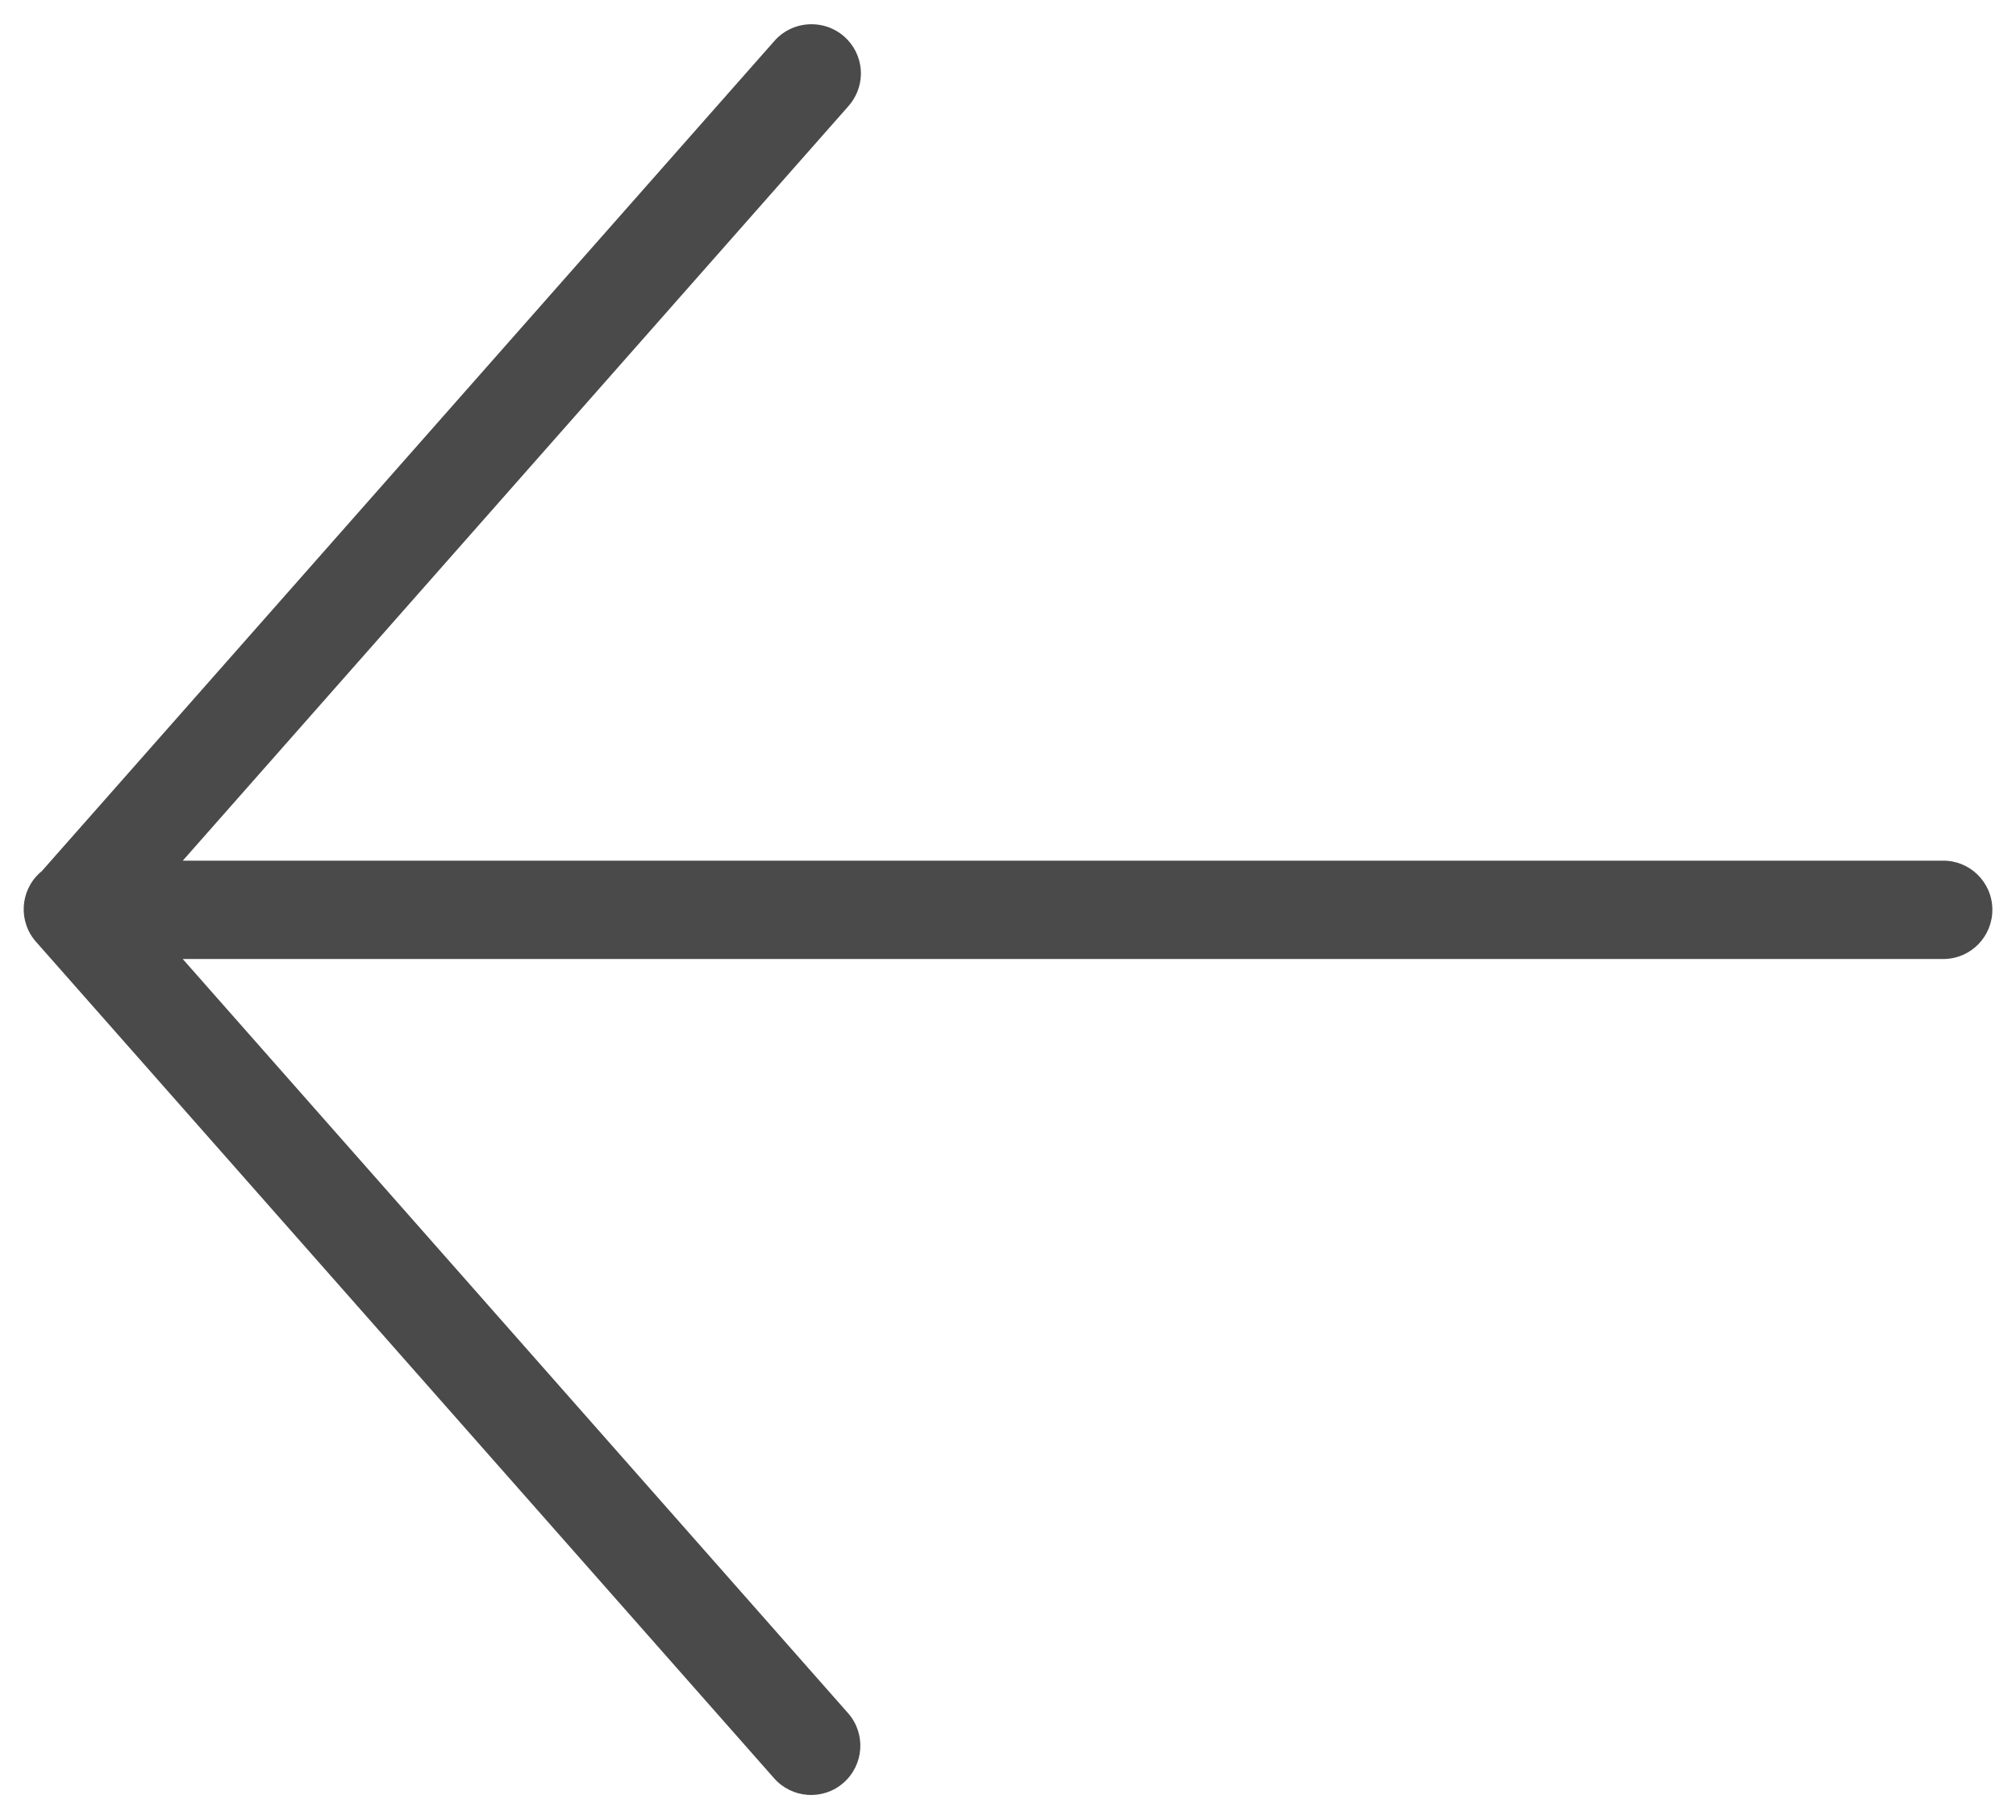
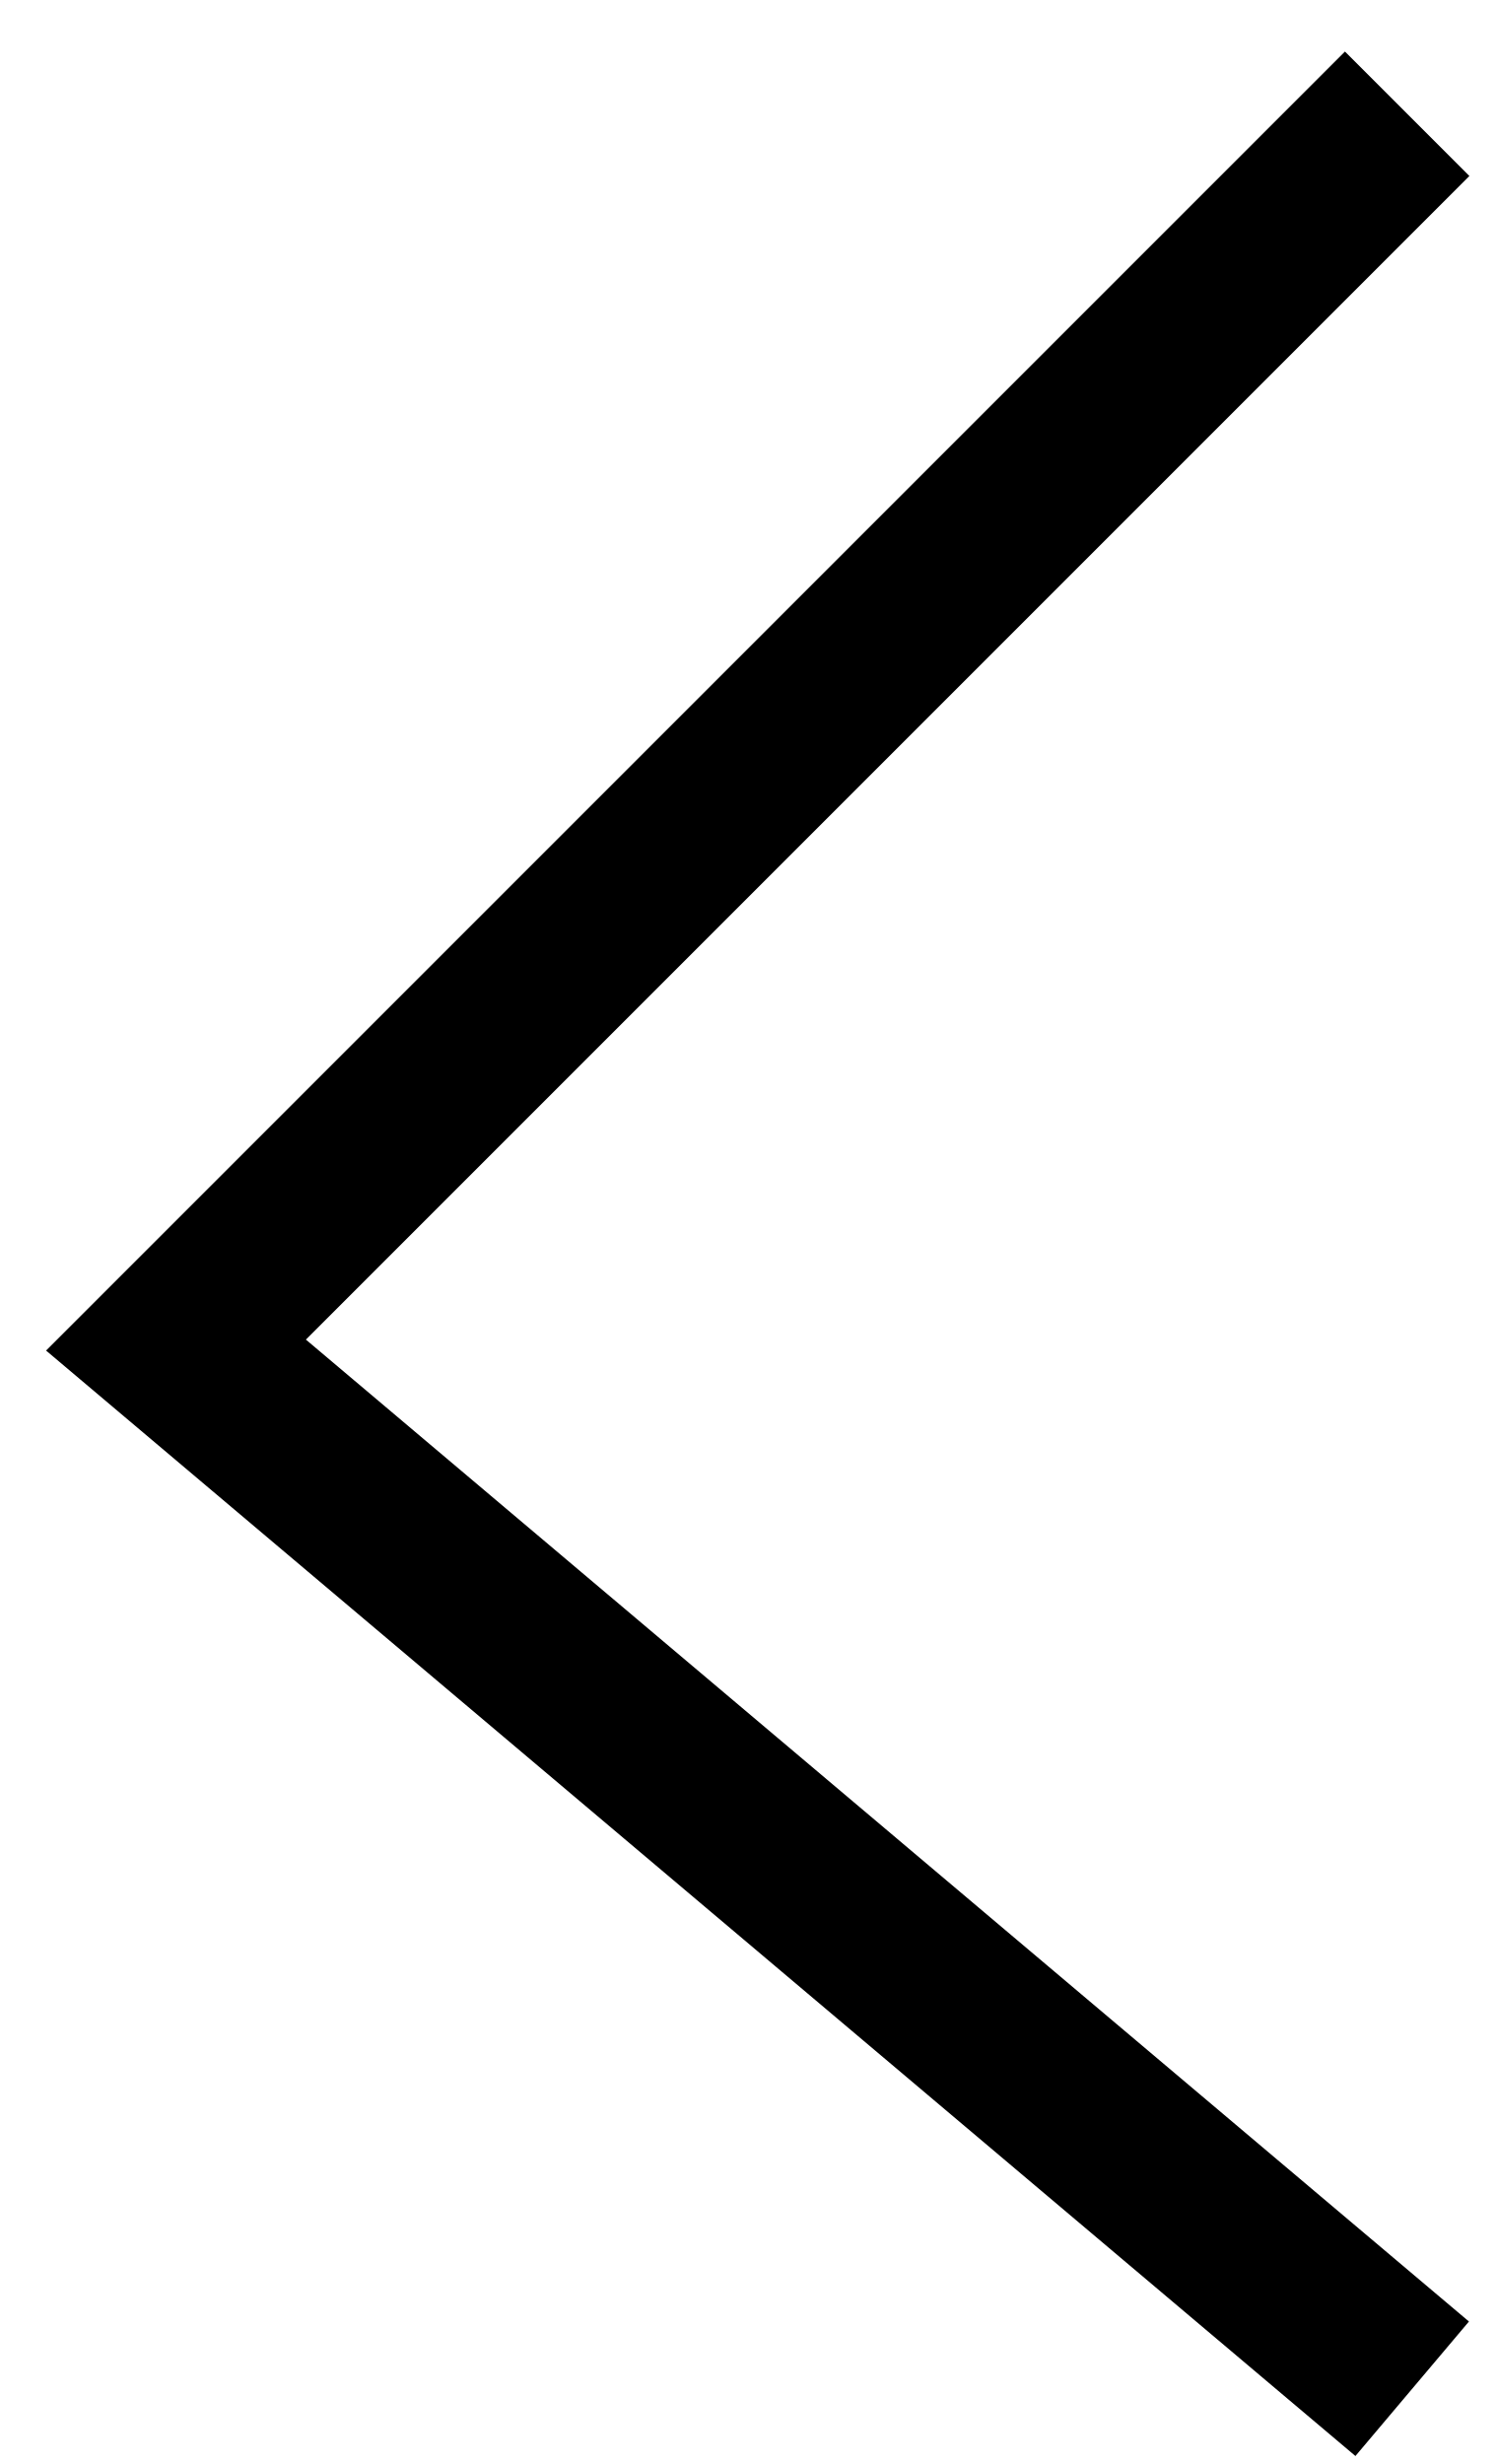
- <svg xmlns="http://www.w3.org/2000/svg" width="41px" height="37px" viewBox="0 0 41 37" version="1.1">
+ <svg xmlns="http://www.w3.org/2000/svg" width="17px" height="28px" viewBox="0 0 17 28" version="1.1">
  <defs />
-   <g id="Page-1" stroke="none" stroke-width="1" fill="none" fill-rule="evenodd">
-     <g id="arrow-right" fill="#4A4A4A" fill-rule="nonzero">
-       <g id="arrow-left" transform="translate(20.5, 19) scale(-1, 1) translate(-20.5, -19) ">
-         <g id="arrow-right" transform="translate(20.5, 19) scale(-1, 1) translate(-20.5, -19) ">
-           <g id="Group" transform="translate(0, 0.19793)">
-             <path d="M24.46,0.296 C23.907,0.315 23.476,0.776 23.493,1.329 C23.501,1.564 23.593,1.79 23.751,1.966 L37.284,17.306 L1.503,17.306 C0.95,17.294 0.493,17.732 0.482,18.285 C0.471,18.838 0.908,19.295 1.461,19.306 C1.475,19.306 1.489,19.306 1.504,19.306 L37.285,19.306 L23.752,34.646 C23.387,35.062 23.43,35.695 23.846,36.06 C24.262,36.425 24.895,36.382 25.26,35.966 L40.26,18.966 C40.631,18.557 40.6,17.925 40.192,17.554 C40.178,17.54 40.164,17.529 40.149,17.517 L25.26,0.644 C25.06,0.411 24.766,0.284 24.46,0.296 Z" id="Shape" transform="translate(20.50055, 18.30167) scale(-1, 1) translate(-20.50055, -18.30167) " />
-           </g>
+   <g id="section-banner" stroke="none" stroke-width="1" fill="none" fill-rule="evenodd" stroke-linecap="square">
+     <g id="Project1-Page3" transform="translate(-365, -184)" stroke="#000000" stroke-width="2">
+       <g id="Group-5" transform="translate(367, 173)">
+         <g id="Group-4" transform="translate(0, 13)">
+           <polyline id="Line-2" points="13.285 0 0 13.285 13.285 24.5" />
        </g>
      </g>
    </g>
  </g>
</svg>
